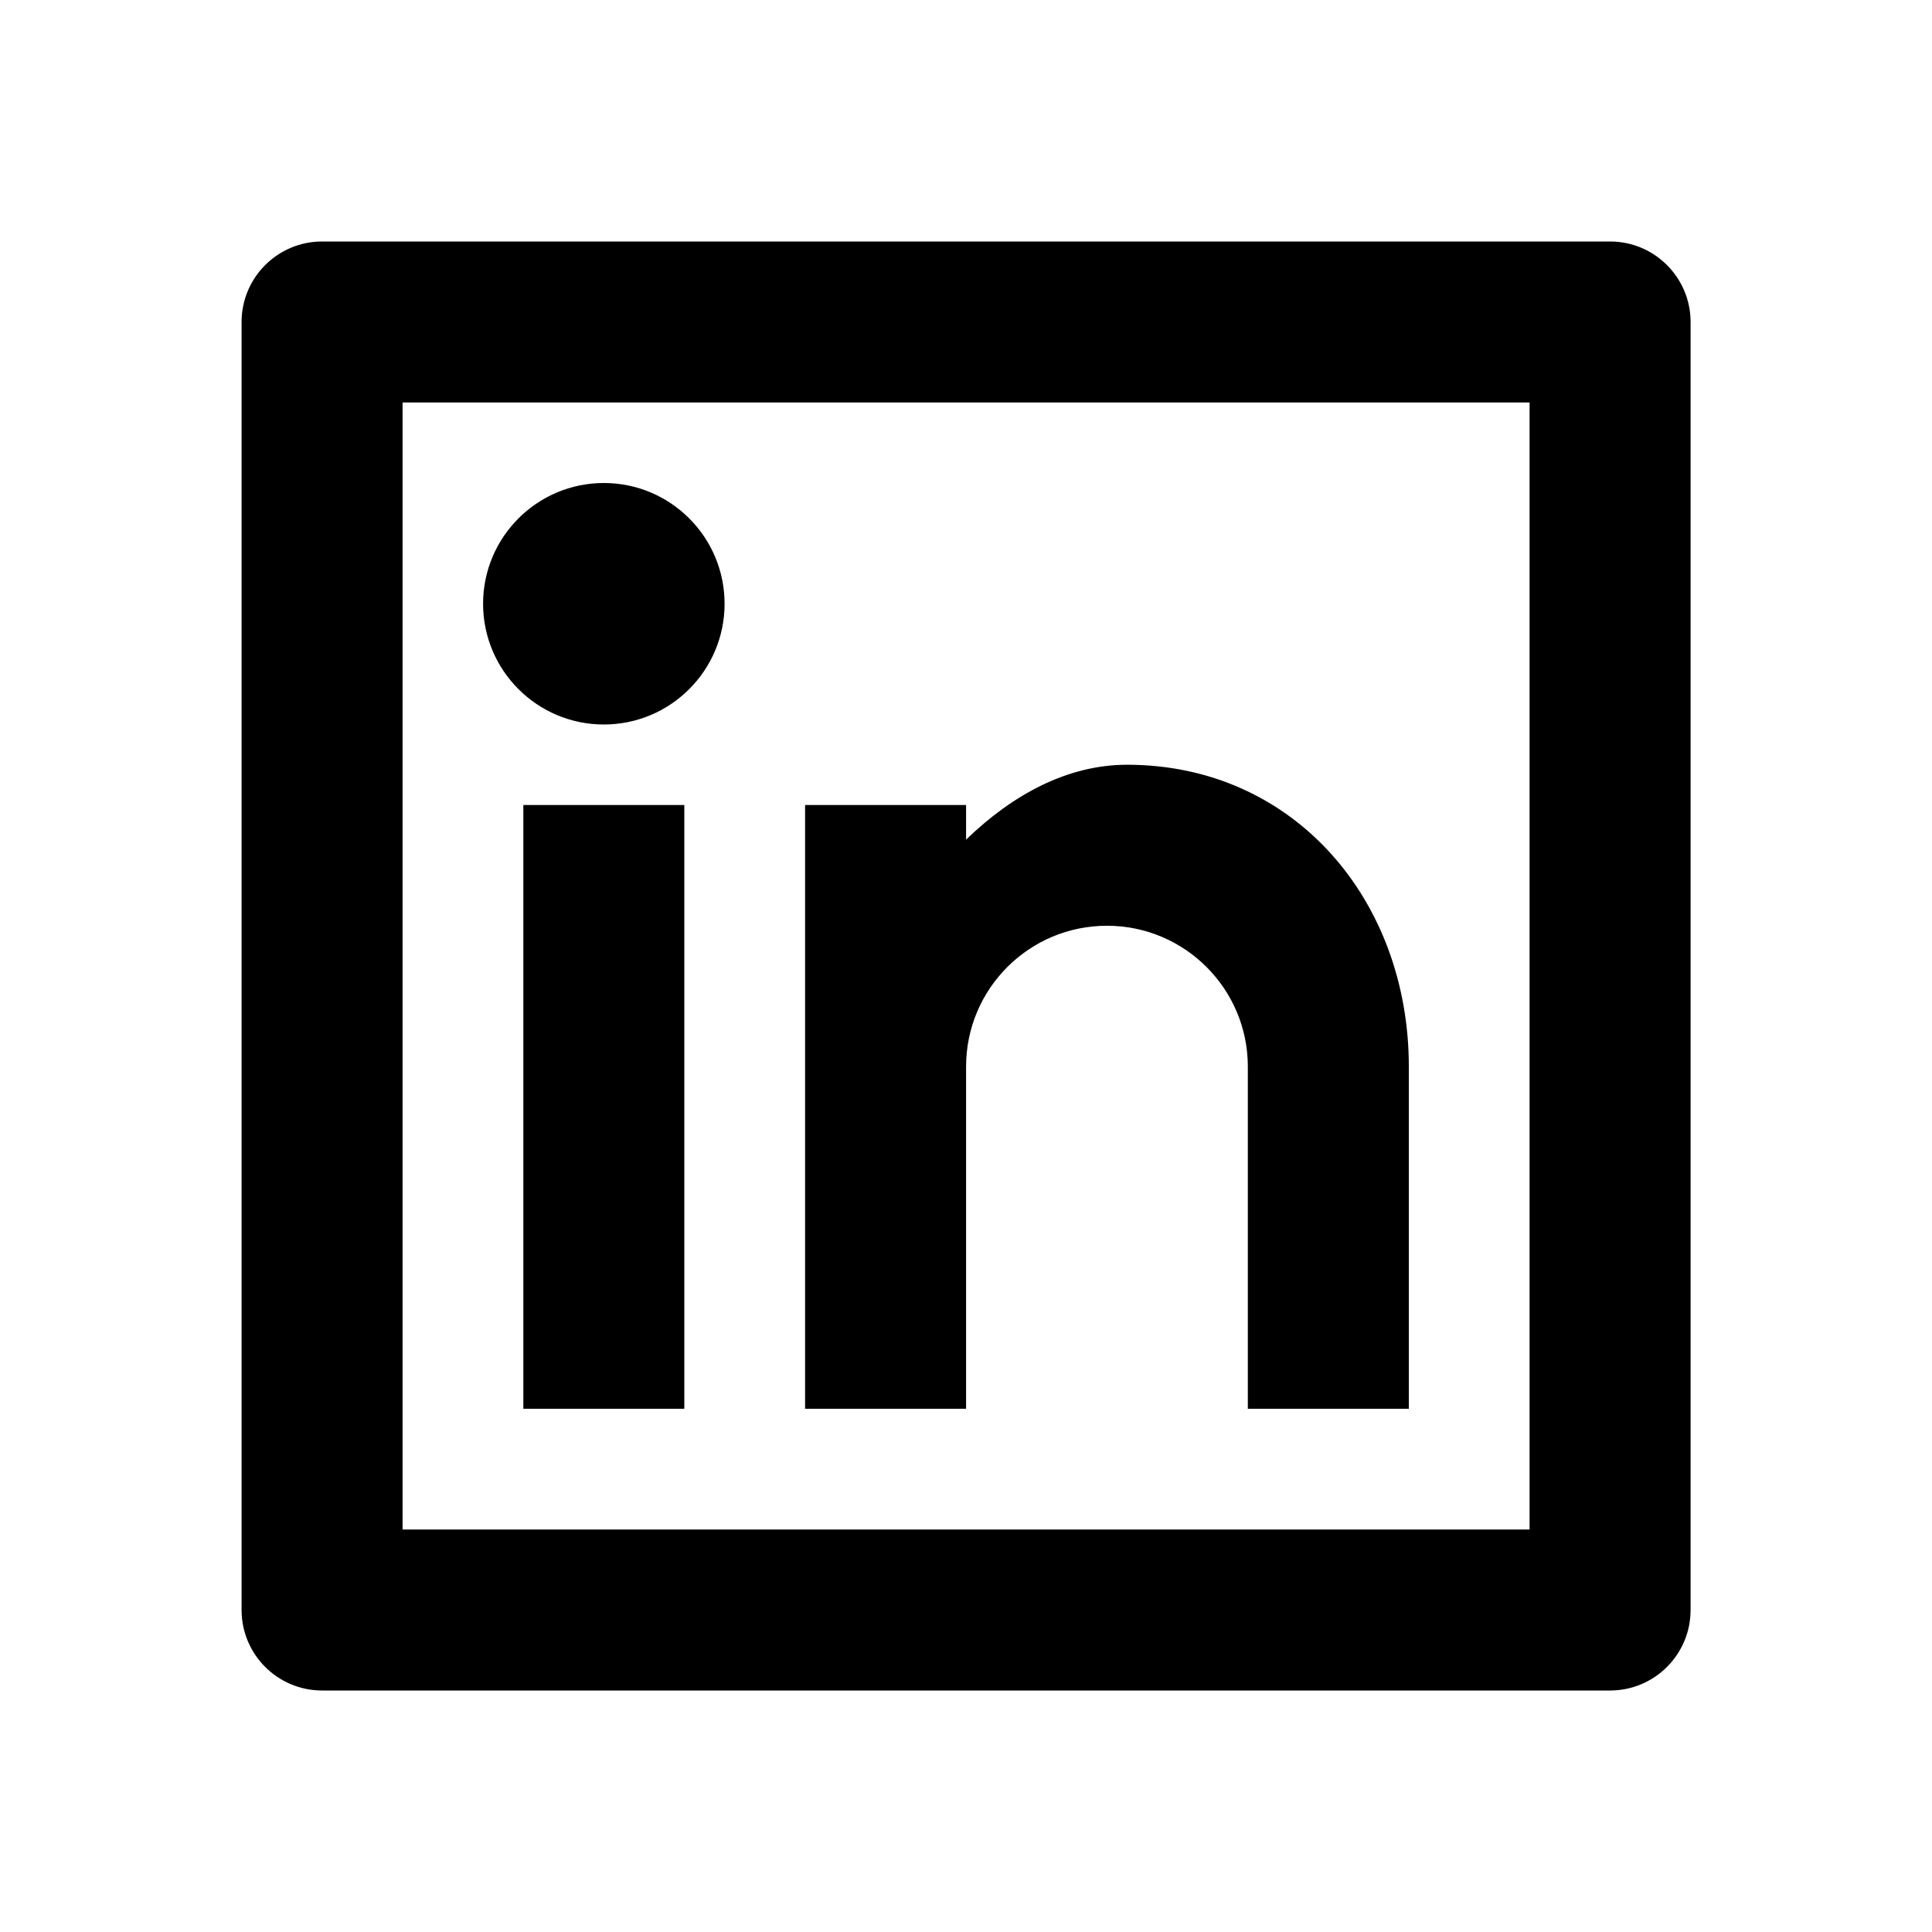
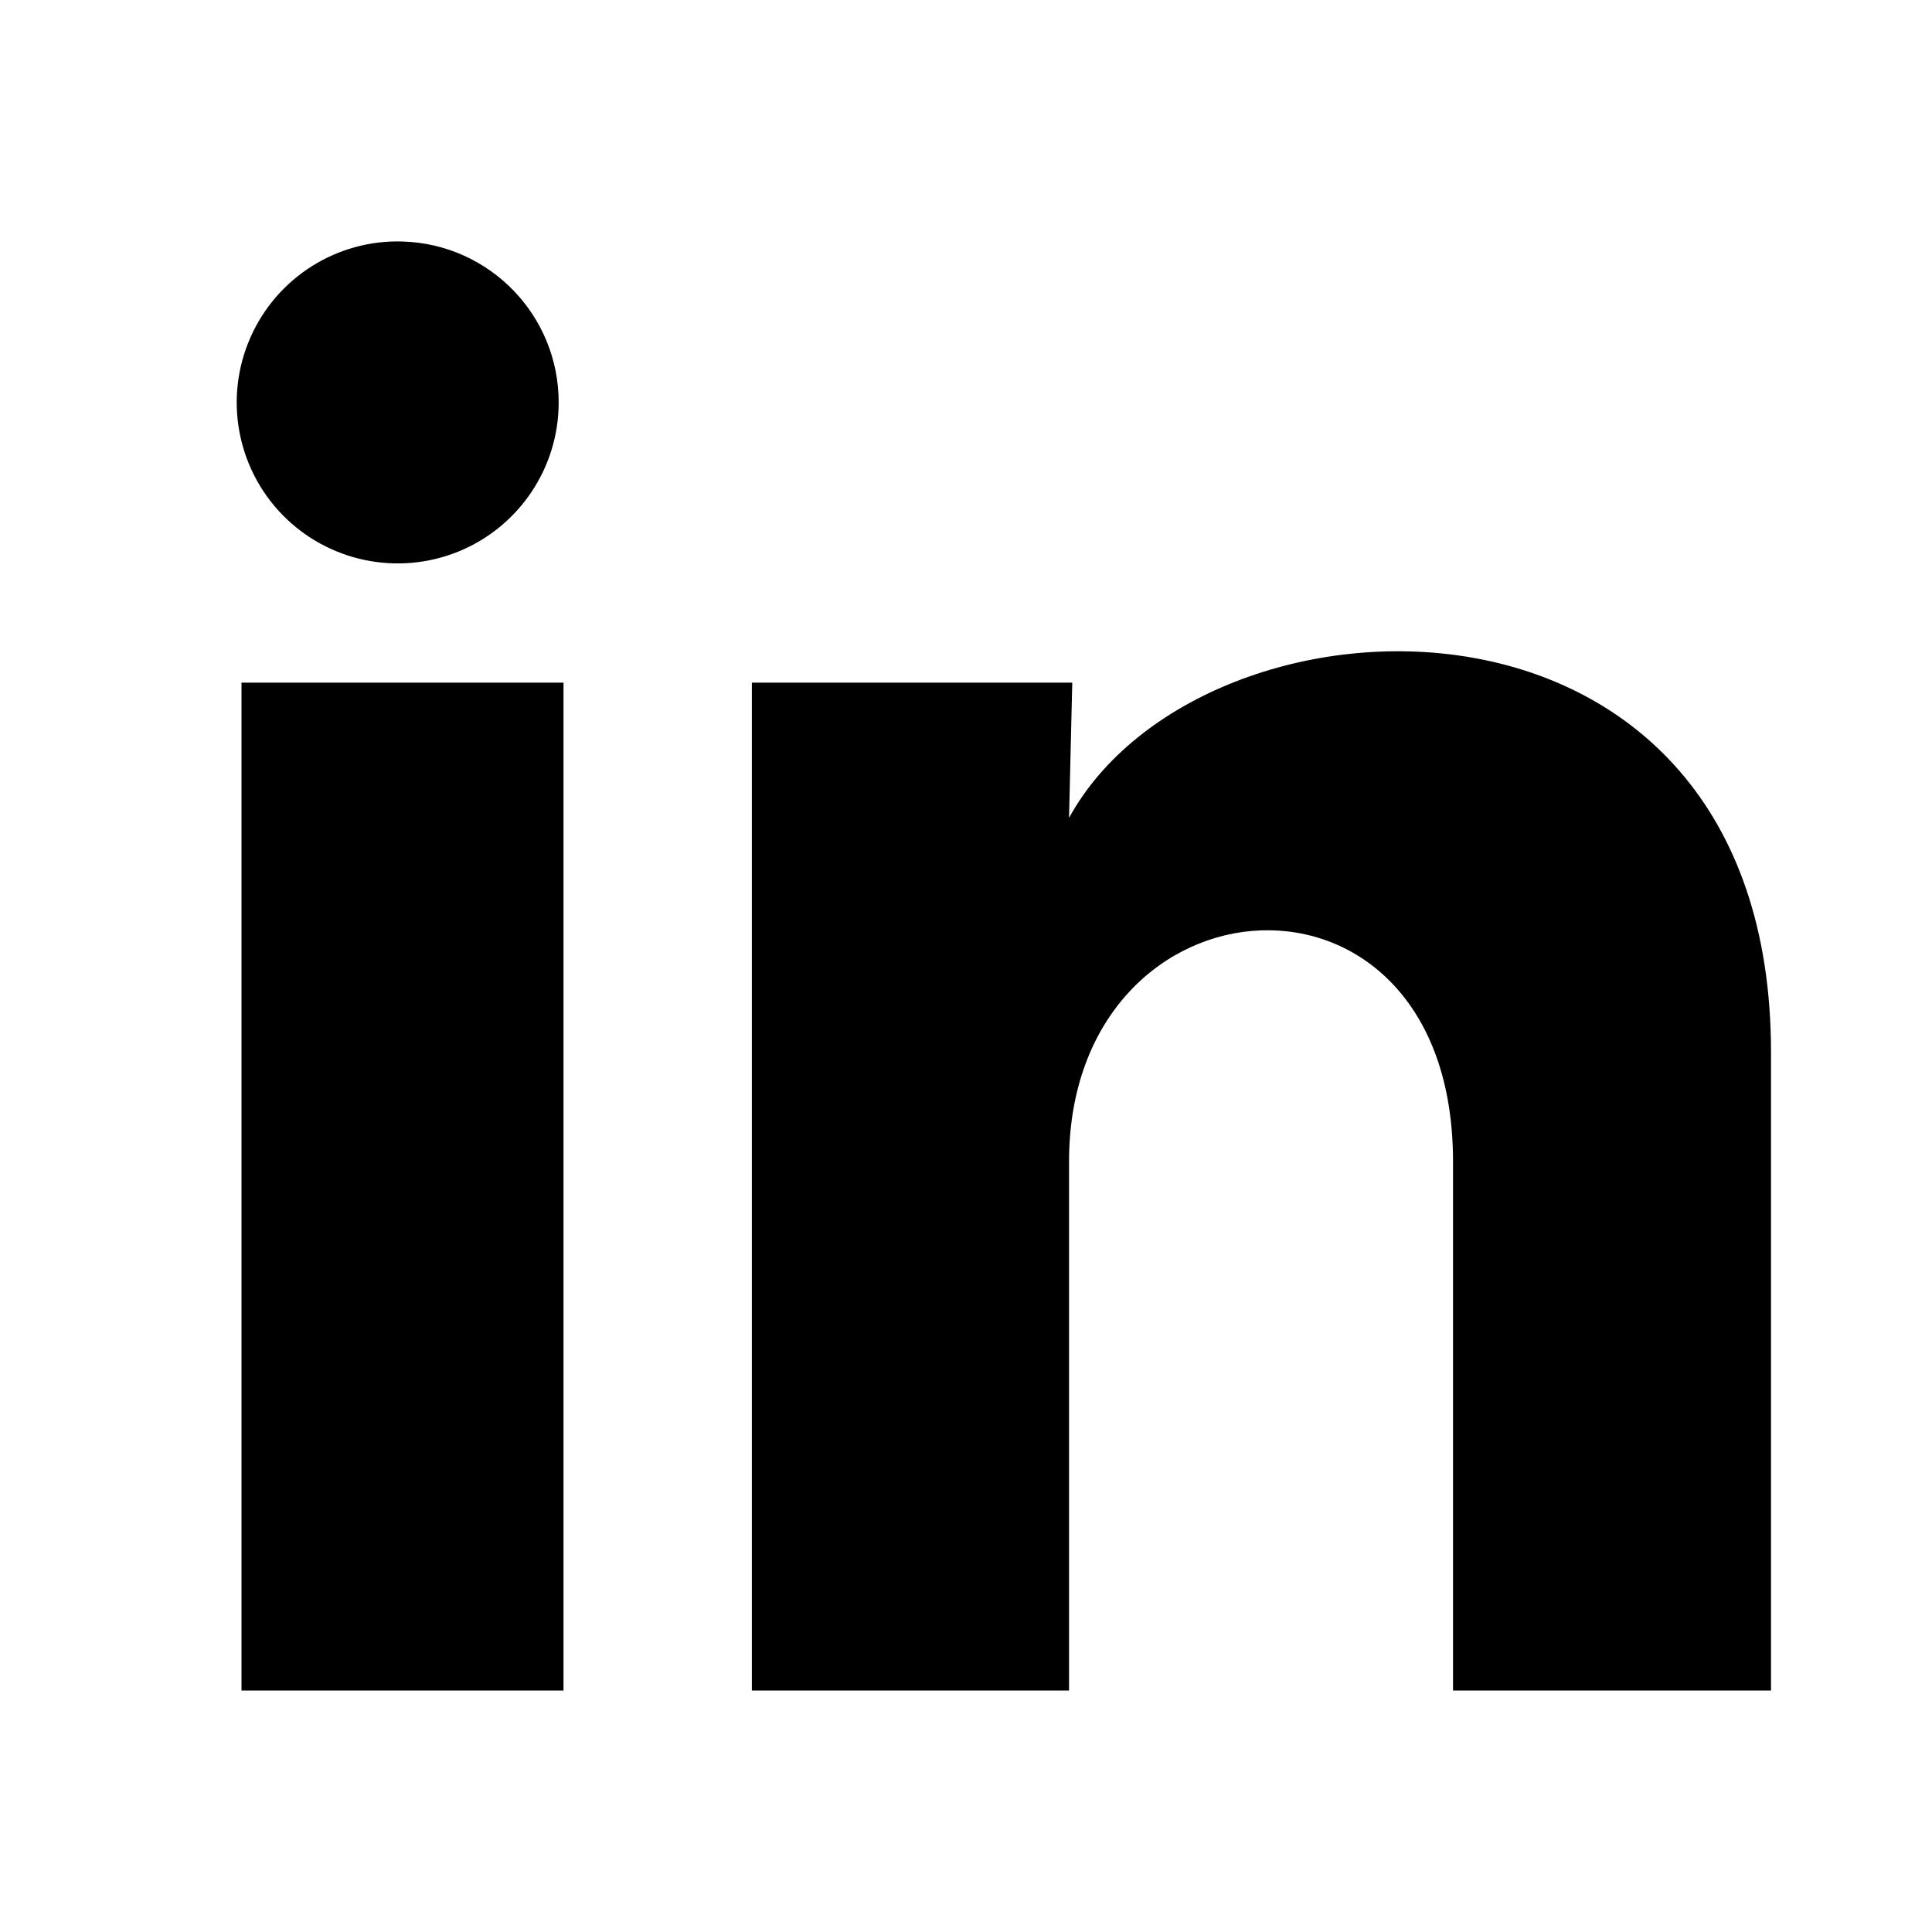
<svg xmlns="http://www.w3.org/2000/svg" viewBox="0 0 24 24" fill="currentColor">
-   <path d="M4.001 3H20.001C20.553 3 21.001 3.448 21.001 4V20C21.001 20.552 20.553 21 20.001 21H4.001C3.449 21 3.001 20.552 3.001 20V4C3.001 3.448 3.449 3 4.001 3ZM5.001 5V19H19.001V5H5.001ZM7.501 9C6.673 9 6.001 8.328 6.001 7.5C6.001 6.672 6.673 6 7.501 6C8.329 6 9.001 6.672 9.001 7.5C9.001 8.328 8.329 9 7.501 9ZM6.501 10H8.501V17.5H6.501V10ZM12.001 10.43C12.585 9.865 13.267 9.5 14.001 9.5C16.072 9.5 17.501 11.179 17.501 13.25V17.5H15.501V13.25C15.501 12.284 14.717 11.5 13.751 11.5C12.784 11.5 12.001 12.284 12.001 13.25V17.5H10.001V10H12.001V10.43Z" />
+   <path d="M6.94 5C6.94 5.814 6.446 6.547 5.691 6.853C4.937 7.158 4.072 6.976 3.505 6.392C2.938 5.807 2.782 4.937 3.111 4.192C3.439 3.447 4.187 2.975 5 3C6.082 3.032 6.941 3.918 6.94 5ZM7 8.48H3V21H7V8.48ZM13.32 8.48H9.34V21H13.28V14.43C13.28 10.77 18.05 10.43 18.05 14.43V21H22V13.07C22 6.9 14.941 7.13 13.28 10.16L13.32 8.48Z" />
</svg>
